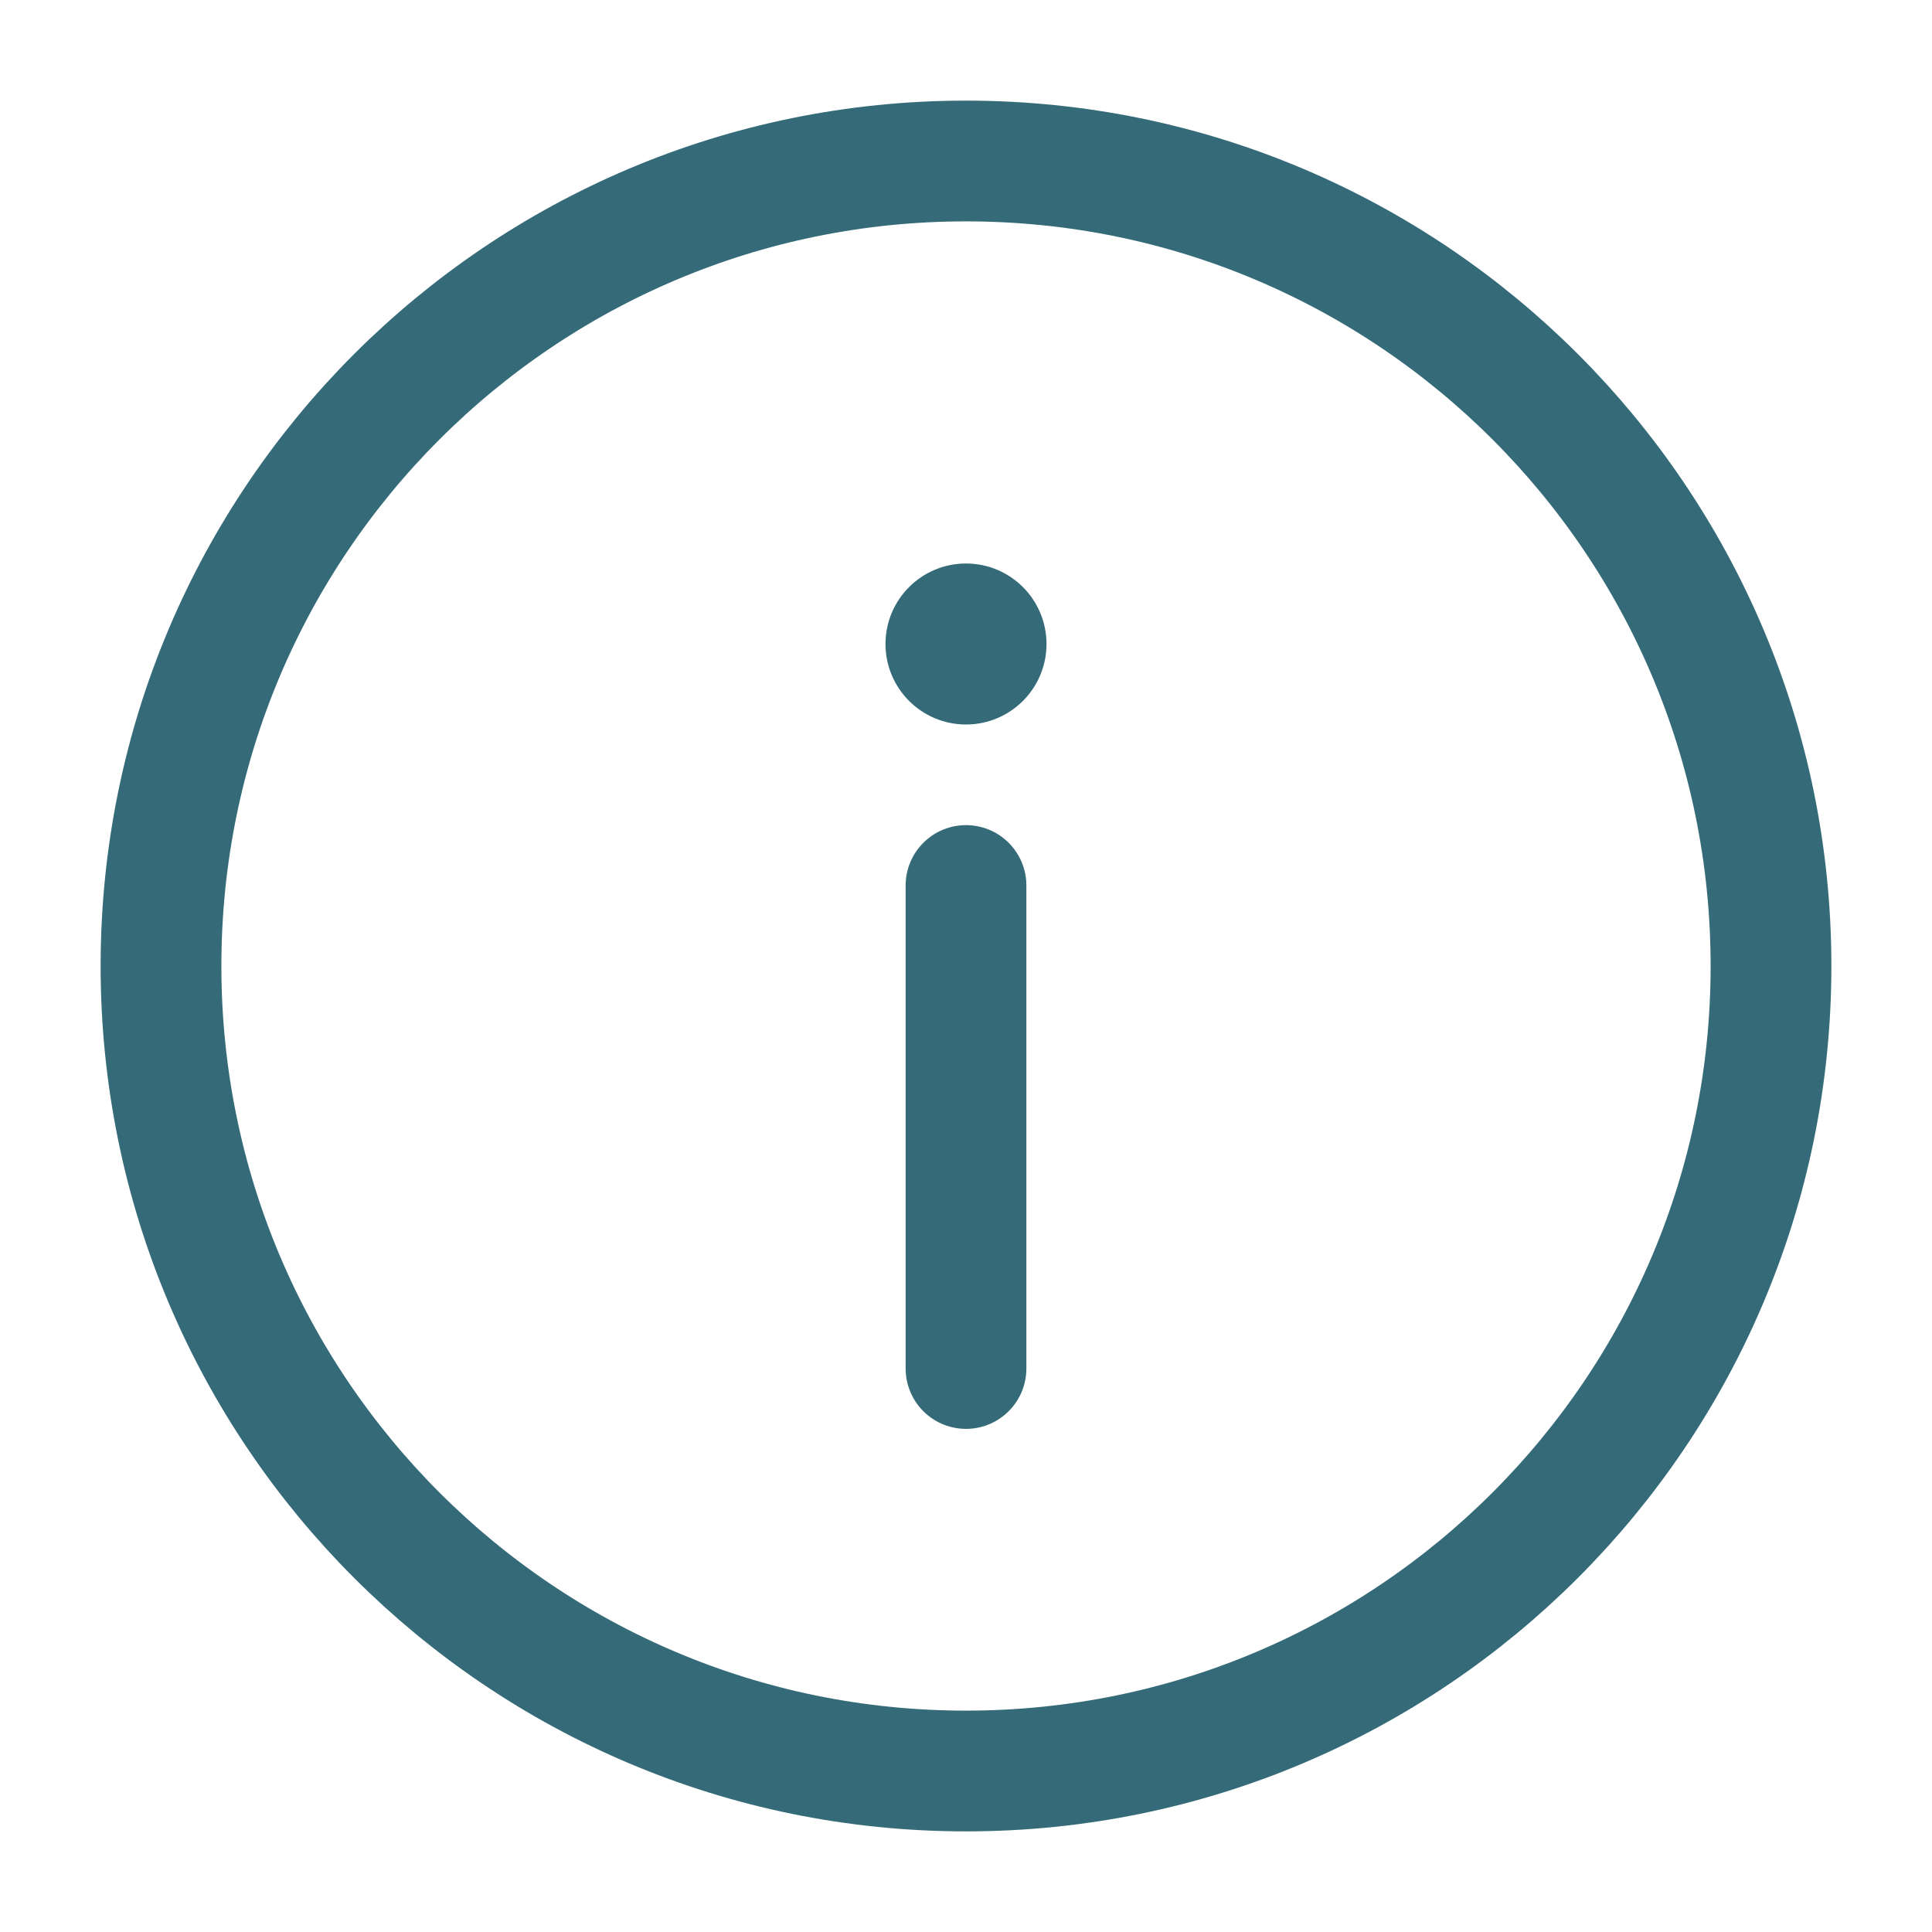
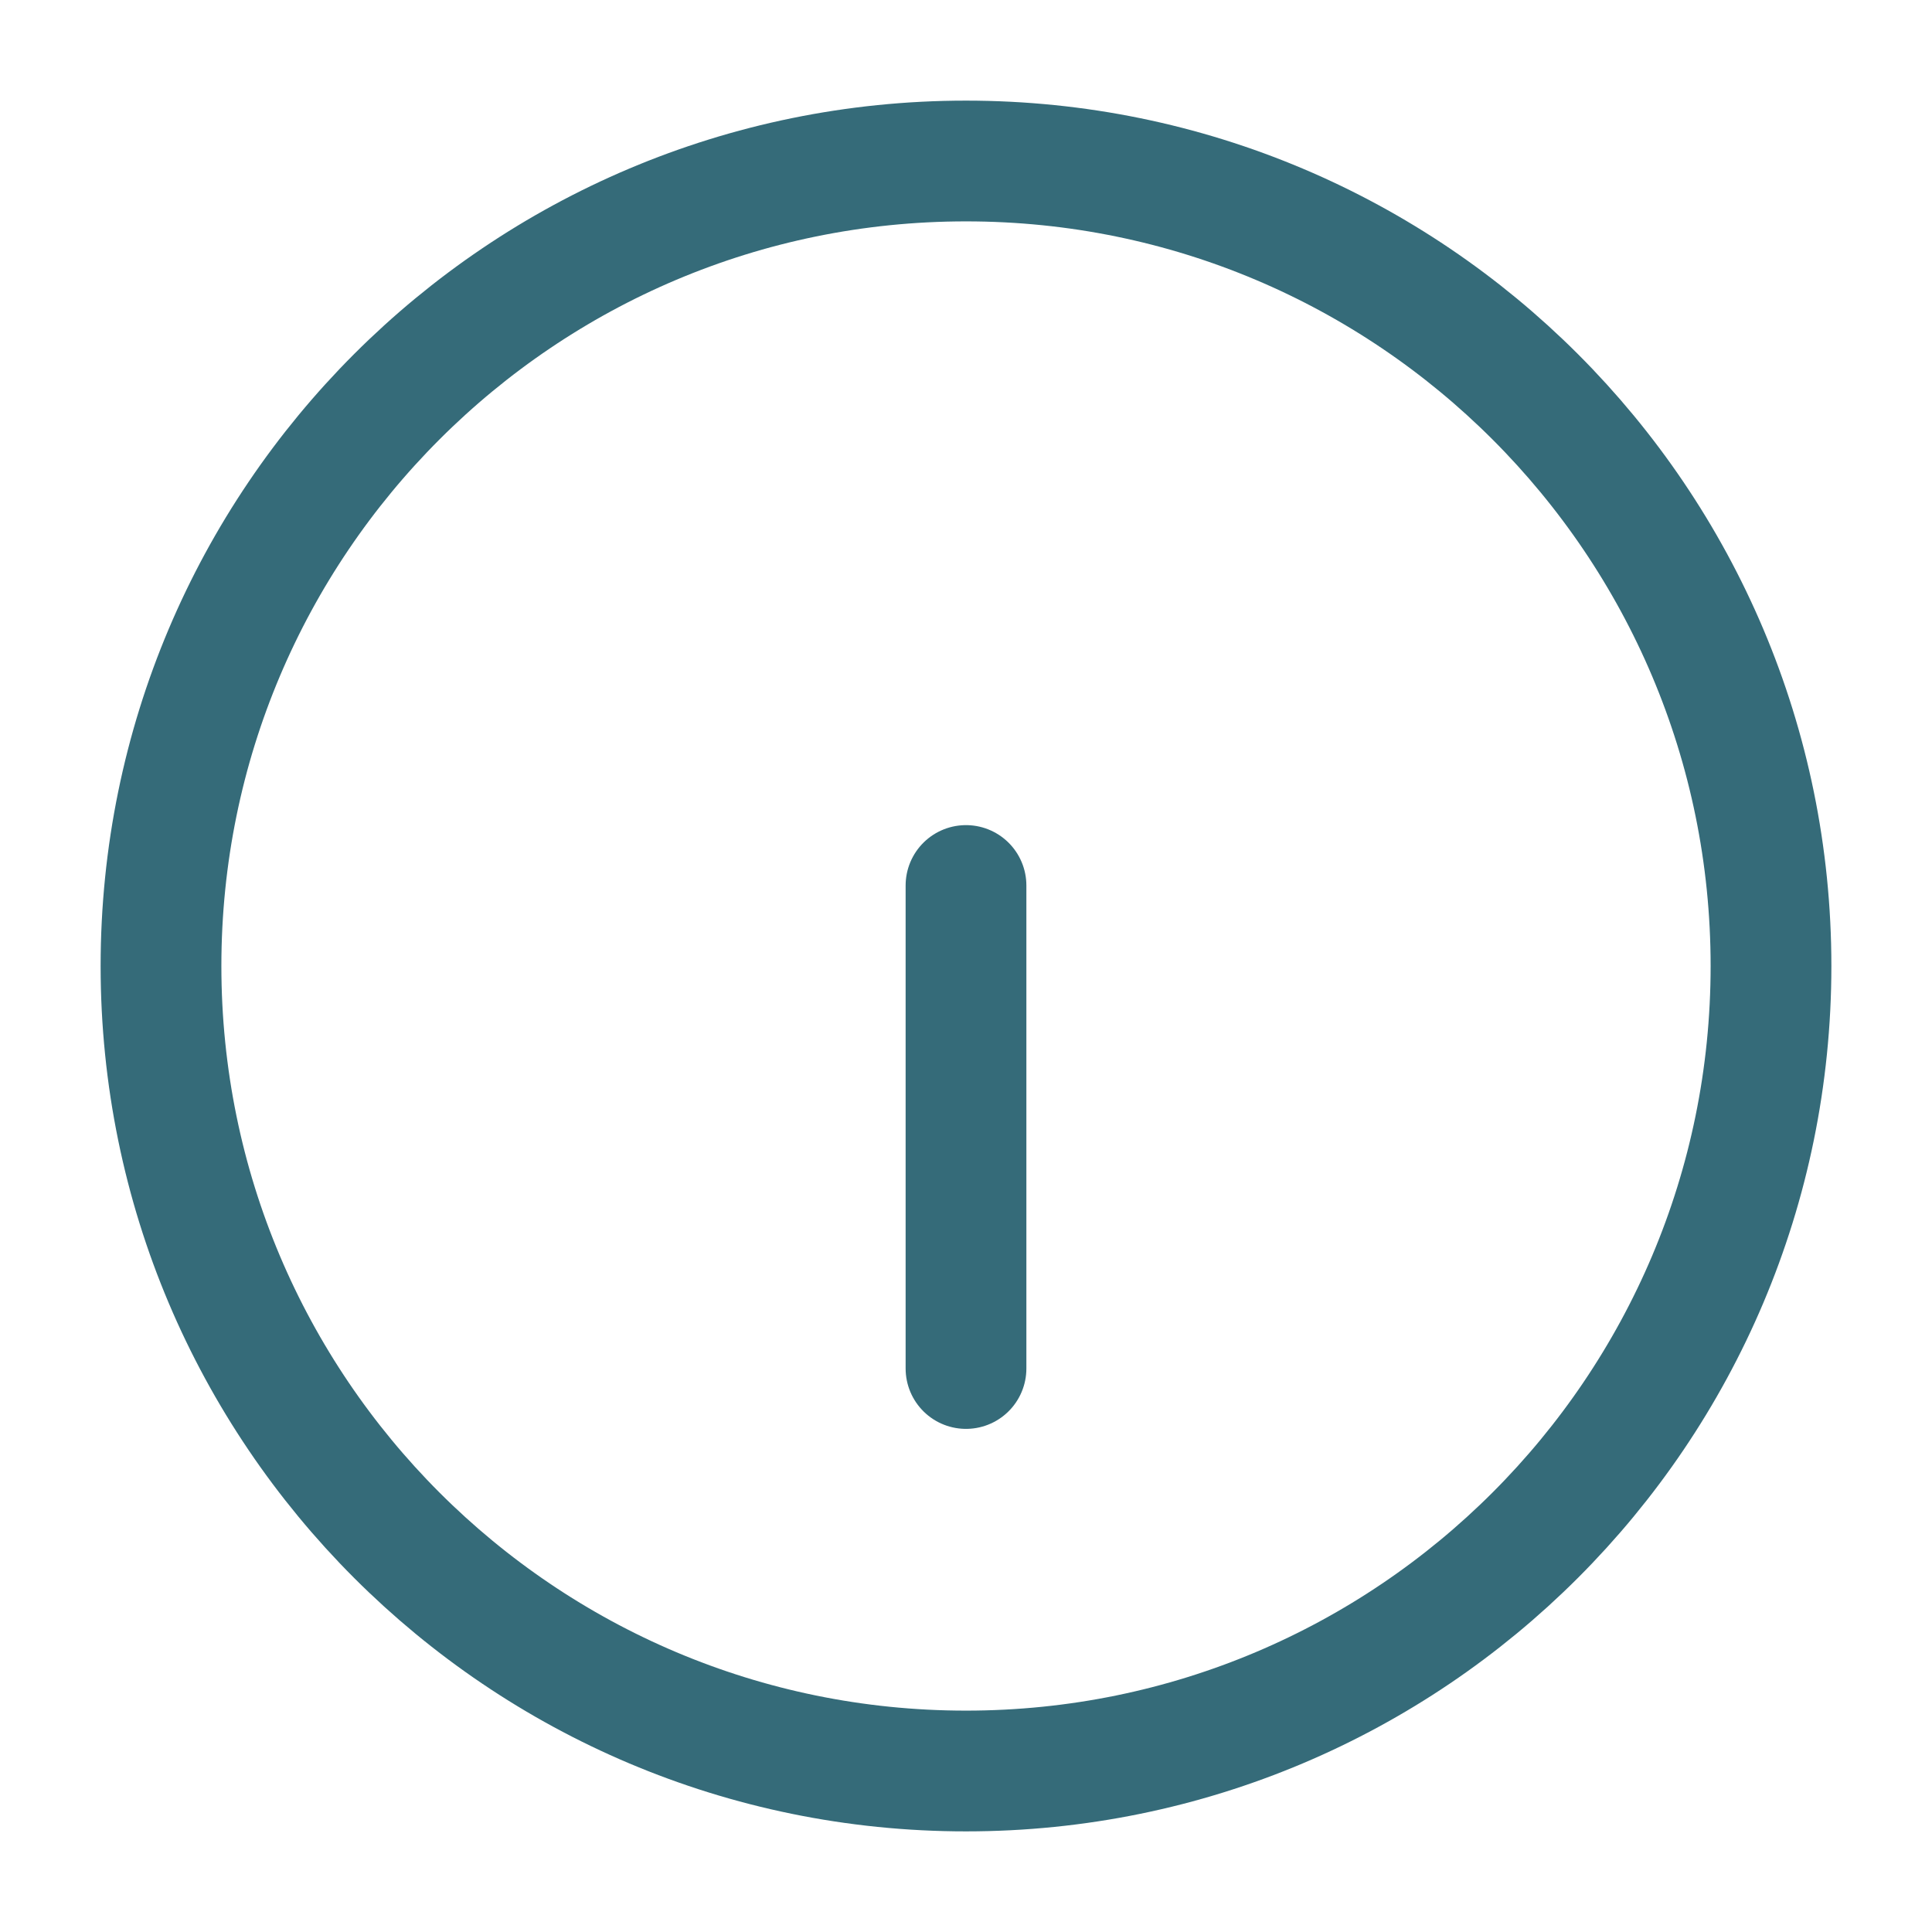
<svg xmlns="http://www.w3.org/2000/svg" width="800px" height="800px" viewBox="0 0 24 24" fill="none">
  <circle cx="12" cy="12" r="10" stroke="#356b79" stroke-width="1.5" />
  <path d="M12 17V11" stroke="#356b79" stroke-width="1.5" stroke-linecap="round" />
-   <circle cx="1" cy="1" r="1" transform="matrix(1 0 0 -1 11 9)" fill="#356b79" />
+   <circle cx="1" cy="1" r="1" transform="matrix(1 0 0 -1 11 9)" />
</svg>
